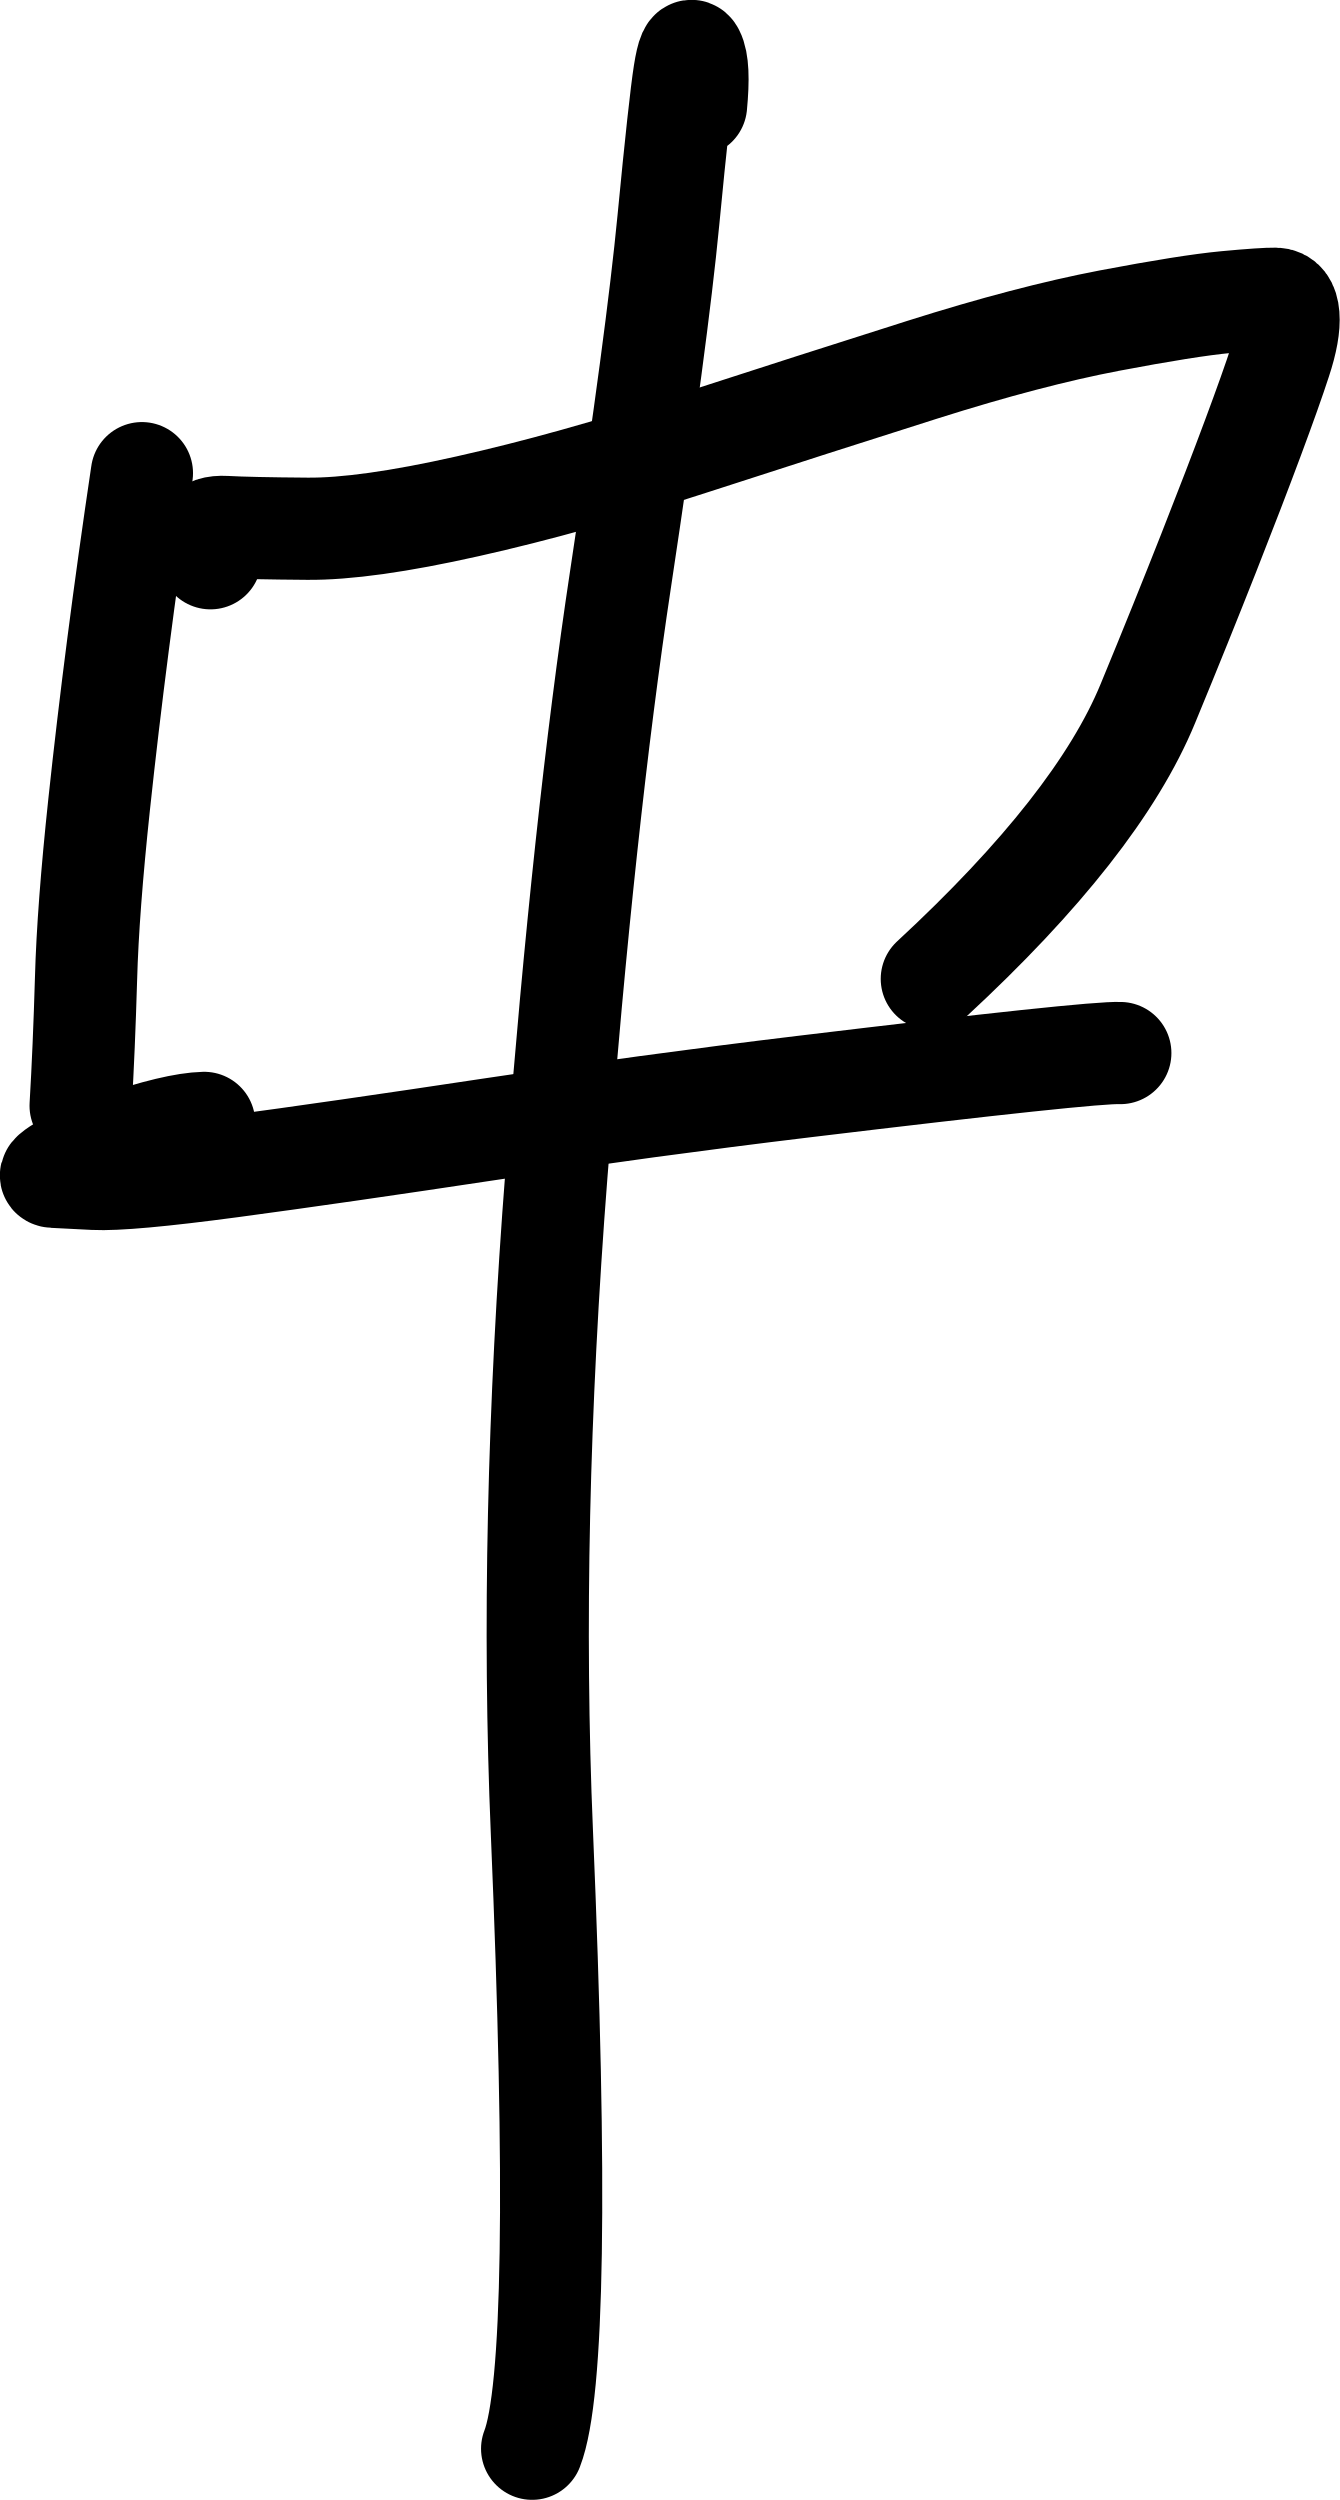
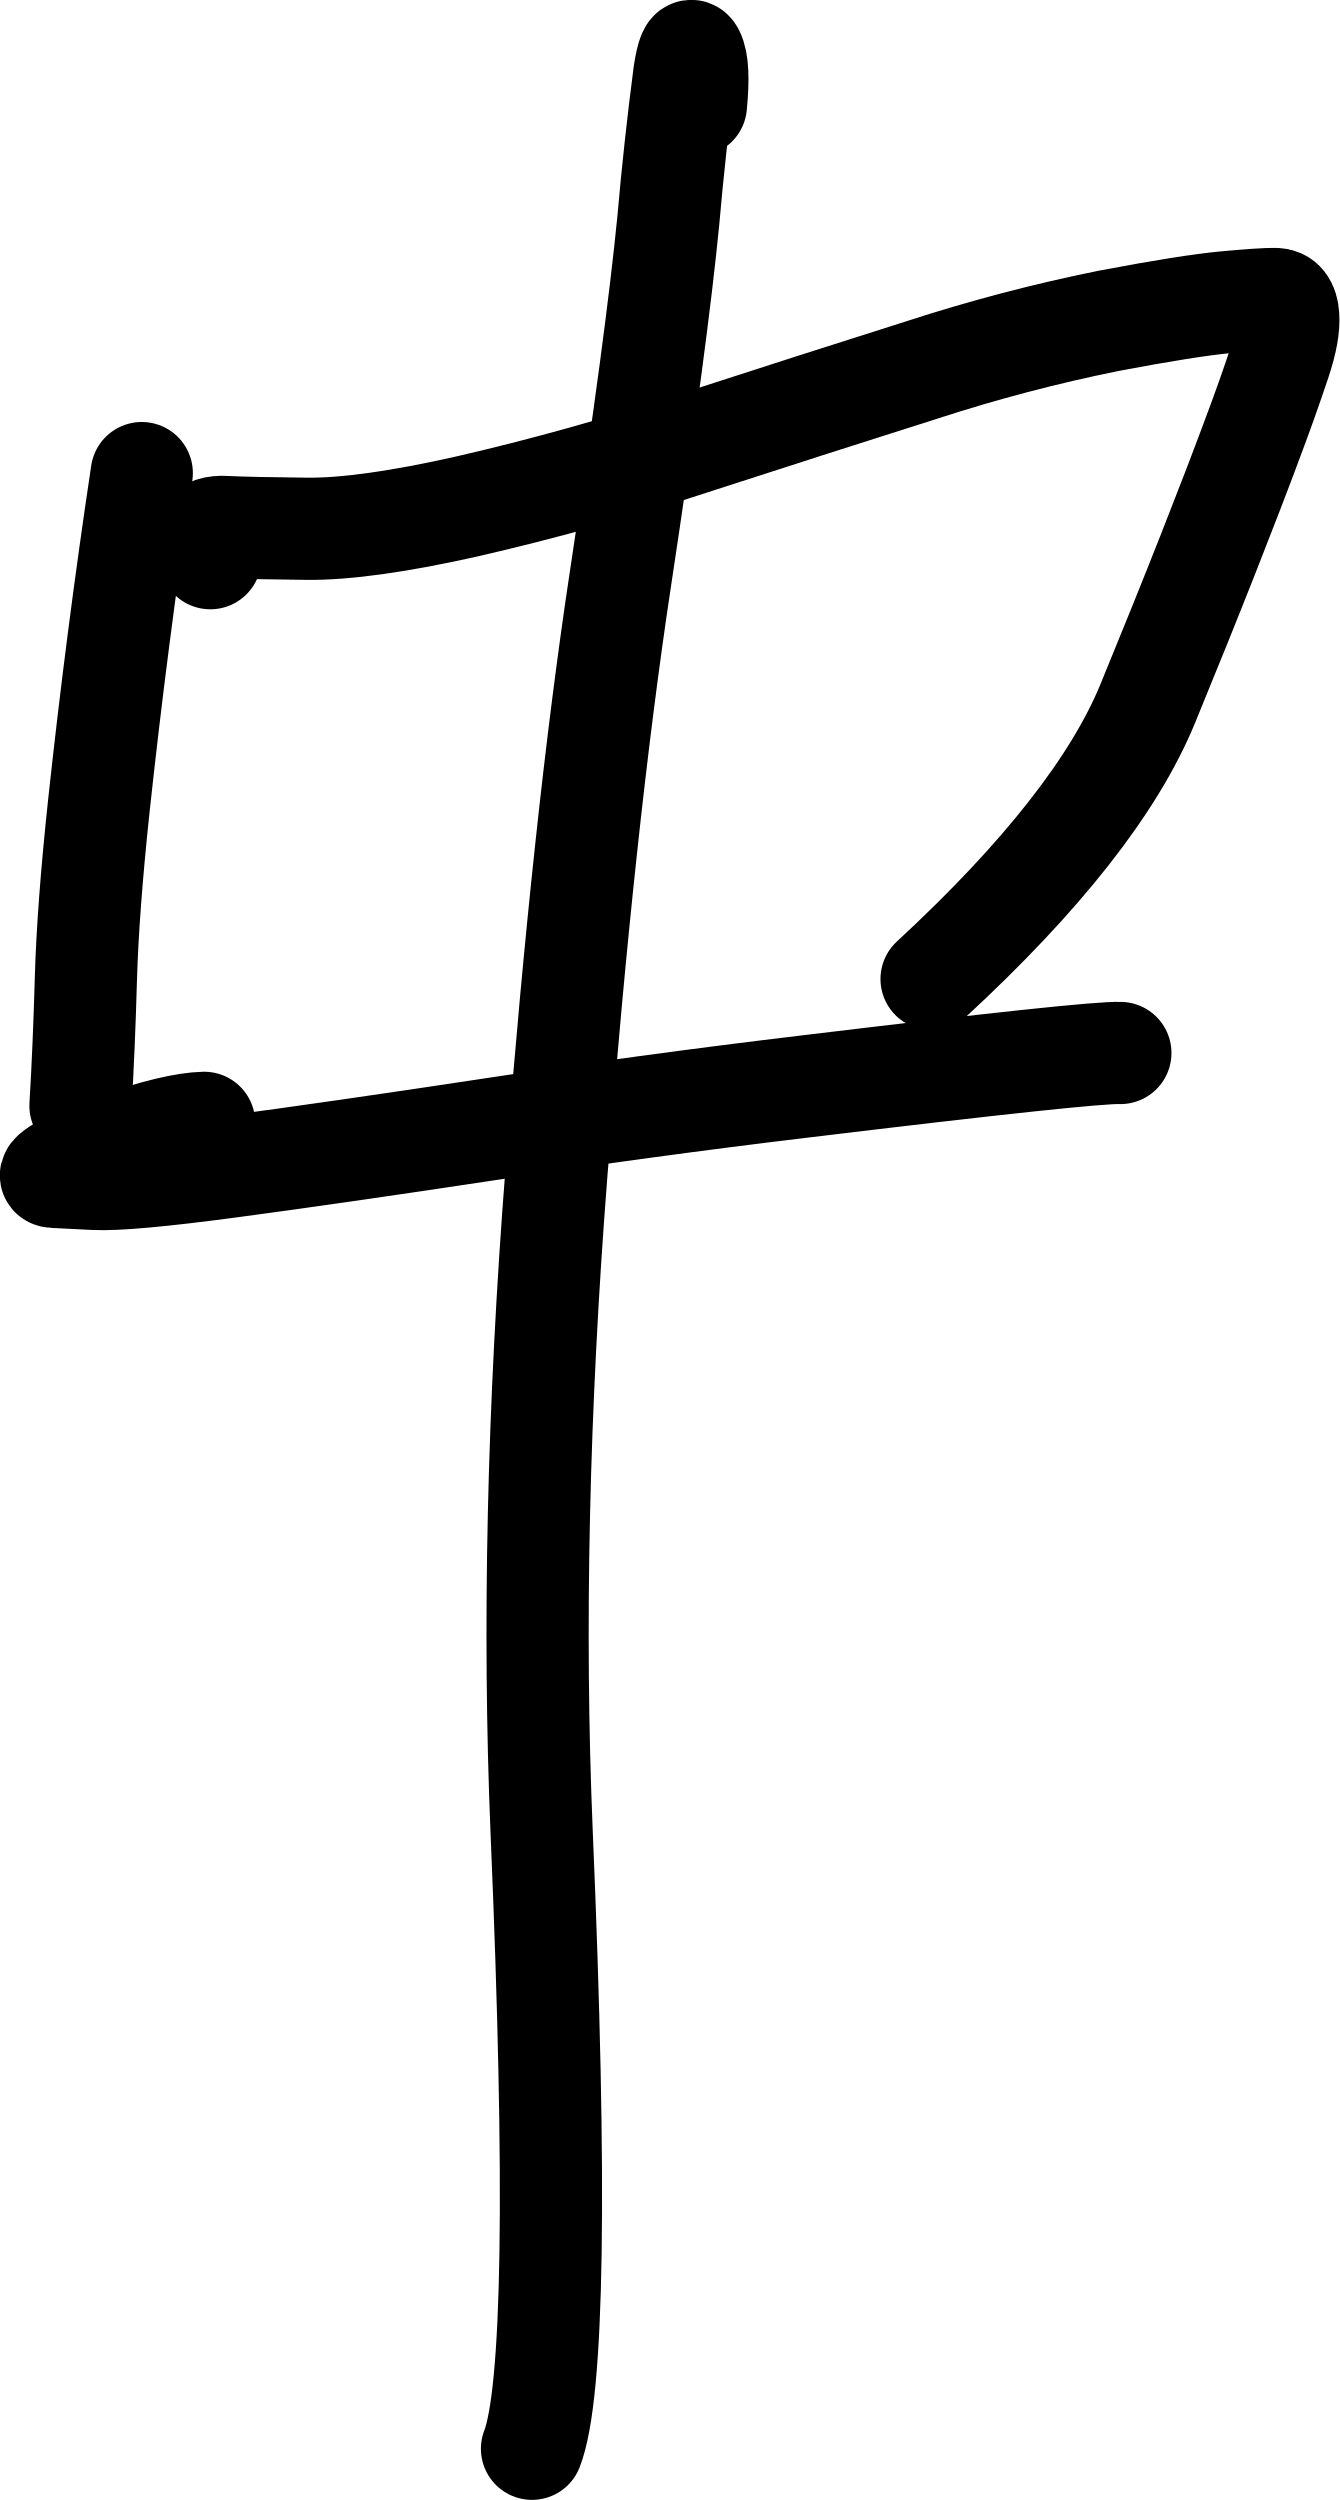
- <svg xmlns="http://www.w3.org/2000/svg" version="1.1" id="svg2" width="9.904" height="18.483" viewBox="0 0 9.904 18.483">
-   <defs id="defs6" />
-   <g id="g10" transform="matrix(1.333333,0,0,-1.333333,-260.4679,1056.674)">
-     <g id="g637385">
-       <g id="g1500" transform="matrix(0.5454546,0,0,-0.5454546,0,841.89)">
-         <path d="m 359.586,95.348 c -0.178,1.196 -0.323,2.319 -0.435,3.369 -0.075,0.705 -0.12,1.295 -0.133,1.77 -0.014,0.475 -0.032,0.905 -0.055,1.292" style="fill:none;stroke:#000000;stroke-width:1.039;stroke-linecap:round;stroke-linejoin:round;stroke-miterlimit:10;stroke-dasharray:none;stroke-opacity:1" id="path1502" />
-       </g>
-       <g id="g1504" transform="matrix(0.5454546,0,0,-0.5454546,0,841.89)">
-         <path d="m 360.283,96.213 c -0.118,-0.224 -0.067,-0.33 0.152,-0.318 0.159,0.009 0.436,0.015 0.83,0.018 0.394,0.004 0.937,-0.072 1.631,-0.228 0.693,-0.155 1.456,-0.368 2.288,-0.639 0.832,-0.27 1.611,-0.52 2.337,-0.75 0.726,-0.23 1.358,-0.395 1.896,-0.498 0.537,-0.102 0.934,-0.165 1.19,-0.189 0.256,-0.024 0.423,-0.035 0.502,-0.034 0.079,0.001 0.123,0.058 0.132,0.17 0.009,0.112 -0.018,0.265 -0.082,0.459 -0.063,0.194 -0.156,0.455 -0.278,0.783 -0.122,0.328 -0.272,0.719 -0.451,1.173 -0.179,0.454 -0.384,0.964 -0.618,1.53 -0.34,0.826 -1.072,1.759 -2.196,2.799" style="fill:none;stroke:#000000;stroke-width:1.039;stroke-linecap:round;stroke-linejoin:round;stroke-miterlimit:10;stroke-dasharray:none;stroke-opacity:1" id="path1506" />
-       </g>
-       <g id="g1508" transform="matrix(0.5454546,0,0,-0.5454546,0,841.89)">
-         <path d="m 360.219,101.953 c -0.196,0.005 -0.497,0.077 -0.902,0.216 -0.256,0.088 -0.438,0.165 -0.547,0.23 -0.109,0.066 -0.136,0.1 -0.081,0.102 0.055,0.003 0.193,0.01 0.412,0.021 0.22,0.011 0.685,-0.031 1.395,-0.126 0.71,-0.095 1.591,-0.222 2.644,-0.381 1.053,-0.159 2.111,-0.303 3.174,-0.431 1.958,-0.236 3.031,-0.35 3.218,-0.341" style="fill:none;stroke:#000000;stroke-width:1.039;stroke-linecap:round;stroke-linejoin:round;stroke-miterlimit:10;stroke-dasharray:none;stroke-opacity:1" id="path1510" />
-       </g>
-       <g id="g1512" transform="matrix(0.5454546,0,0,-0.5454546,0,841.89)">
-         <path d="m 365.219,91.61 c 0.026,-0.271 0.018,-0.449 -0.026,-0.534 -0.03,-0.059 -0.061,0.01 -0.092,0.206 -0.031,0.196 -0.086,0.694 -0.163,1.494 -0.077,0.8 -0.24,2.015 -0.486,3.646 -0.247,1.631 -0.464,3.644 -0.651,6.039 -0.187,2.395 -0.237,4.629 -0.149,6.701 0.153,3.615 0.12,5.705 -0.099,6.269" style="fill:none;stroke:#000000;stroke-width:1.039;stroke-linecap:round;stroke-linejoin:round;stroke-miterlimit:10;stroke-dasharray:none;stroke-opacity:1" id="path1514" />
-       </g>
-     </g>
-   </g>
+ <svg xmlns="http://www.w3.org/2000/svg" width="9.904" height="18.483">
+   <path d="M359.586 95.348a82 82 0 0 0-.435 3.37q-.113 1.058-.133 1.77t-.055 1.292" style="fill:none;stroke:#000;stroke-width:1.039;stroke-linecap:round;stroke-linejoin:round;stroke-miterlimit:10;stroke-dasharray:none;stroke-opacity:1" transform="matrix(.72727 0 0 .72727 -260.468 -65.846)" />
+   <path d="M360.283 96.213q-.177-.336.153-.317.239.012.83.018.59.006 1.63-.228a26 26 0 0 0 2.287-.638q1.248-.405 2.338-.75a17 17 0 0 1 1.895-.498q.807-.153 1.19-.189.384-.035.502-.033.12 0 .132.17.014.167-.082.458a22 22 0 0 1-.278.783q-.183.493-.451 1.173-.268.681-.617 1.53-.51 1.239-2.197 2.799" style="fill:none;stroke:#000;stroke-width:1.039;stroke-linecap:round;stroke-linejoin:round;stroke-miterlimit:10;stroke-dasharray:none;stroke-opacity:1" transform="matrix(.72727 0 0 .72727 -260.468 -65.846)" />
+   <path d="M360.22 101.953q-.296.007-.902.216a3 3 0 0 0-.547.23q-.164.099-.08.103l.412.021q.33.017 1.395-.126 1.065-.142 2.644-.381 1.578-.24 3.174-.431 2.936-.355 3.218-.342" style="fill:none;stroke:#000;stroke-width:1.039;stroke-linecap:round;stroke-linejoin:round;stroke-miterlimit:10;stroke-dasharray:none;stroke-opacity:1" transform="matrix(.72727 0 0 .72727 -260.468 -65.846)" />
+   <path d="M365.219 91.61q.04-.406-.026-.533-.045-.088-.091.206a35 35 0 0 0-.163 1.494q-.117 1.2-.487 3.646t-.651 6.04q-.28 3.591-.15 6.7.23 5.423-.098 6.269" style="fill:none;stroke:#000;stroke-width:1.039;stroke-linecap:round;stroke-linejoin:round;stroke-miterlimit:10;stroke-dasharray:none;stroke-opacity:1" transform="matrix(.72727 0 0 .72727 -260.468 -65.846)" />
</svg>
